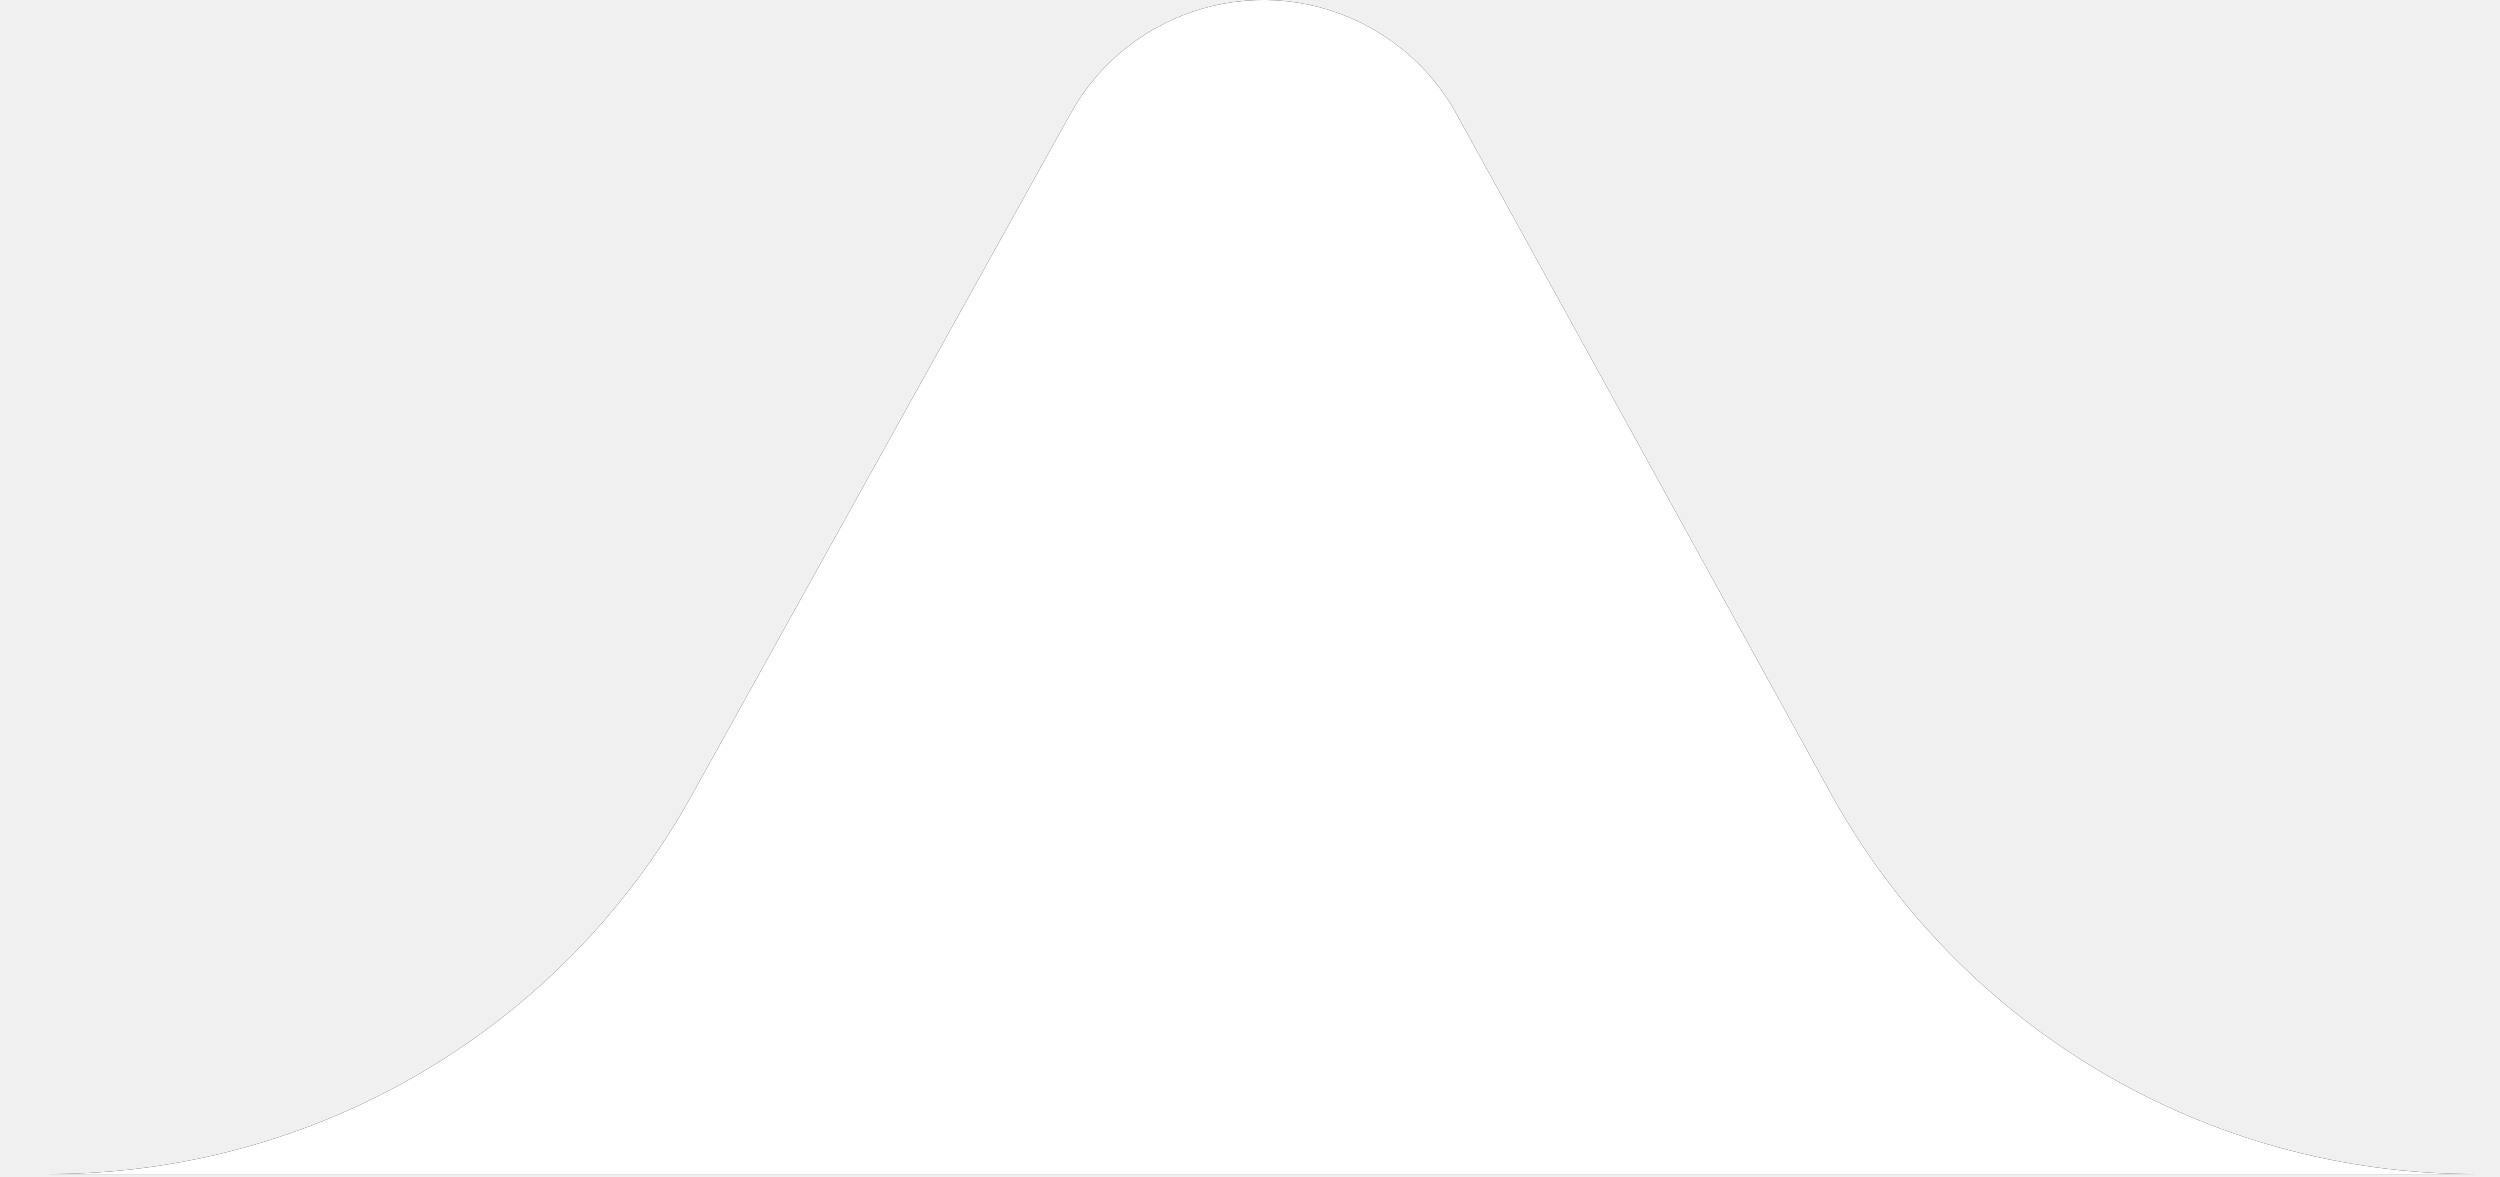
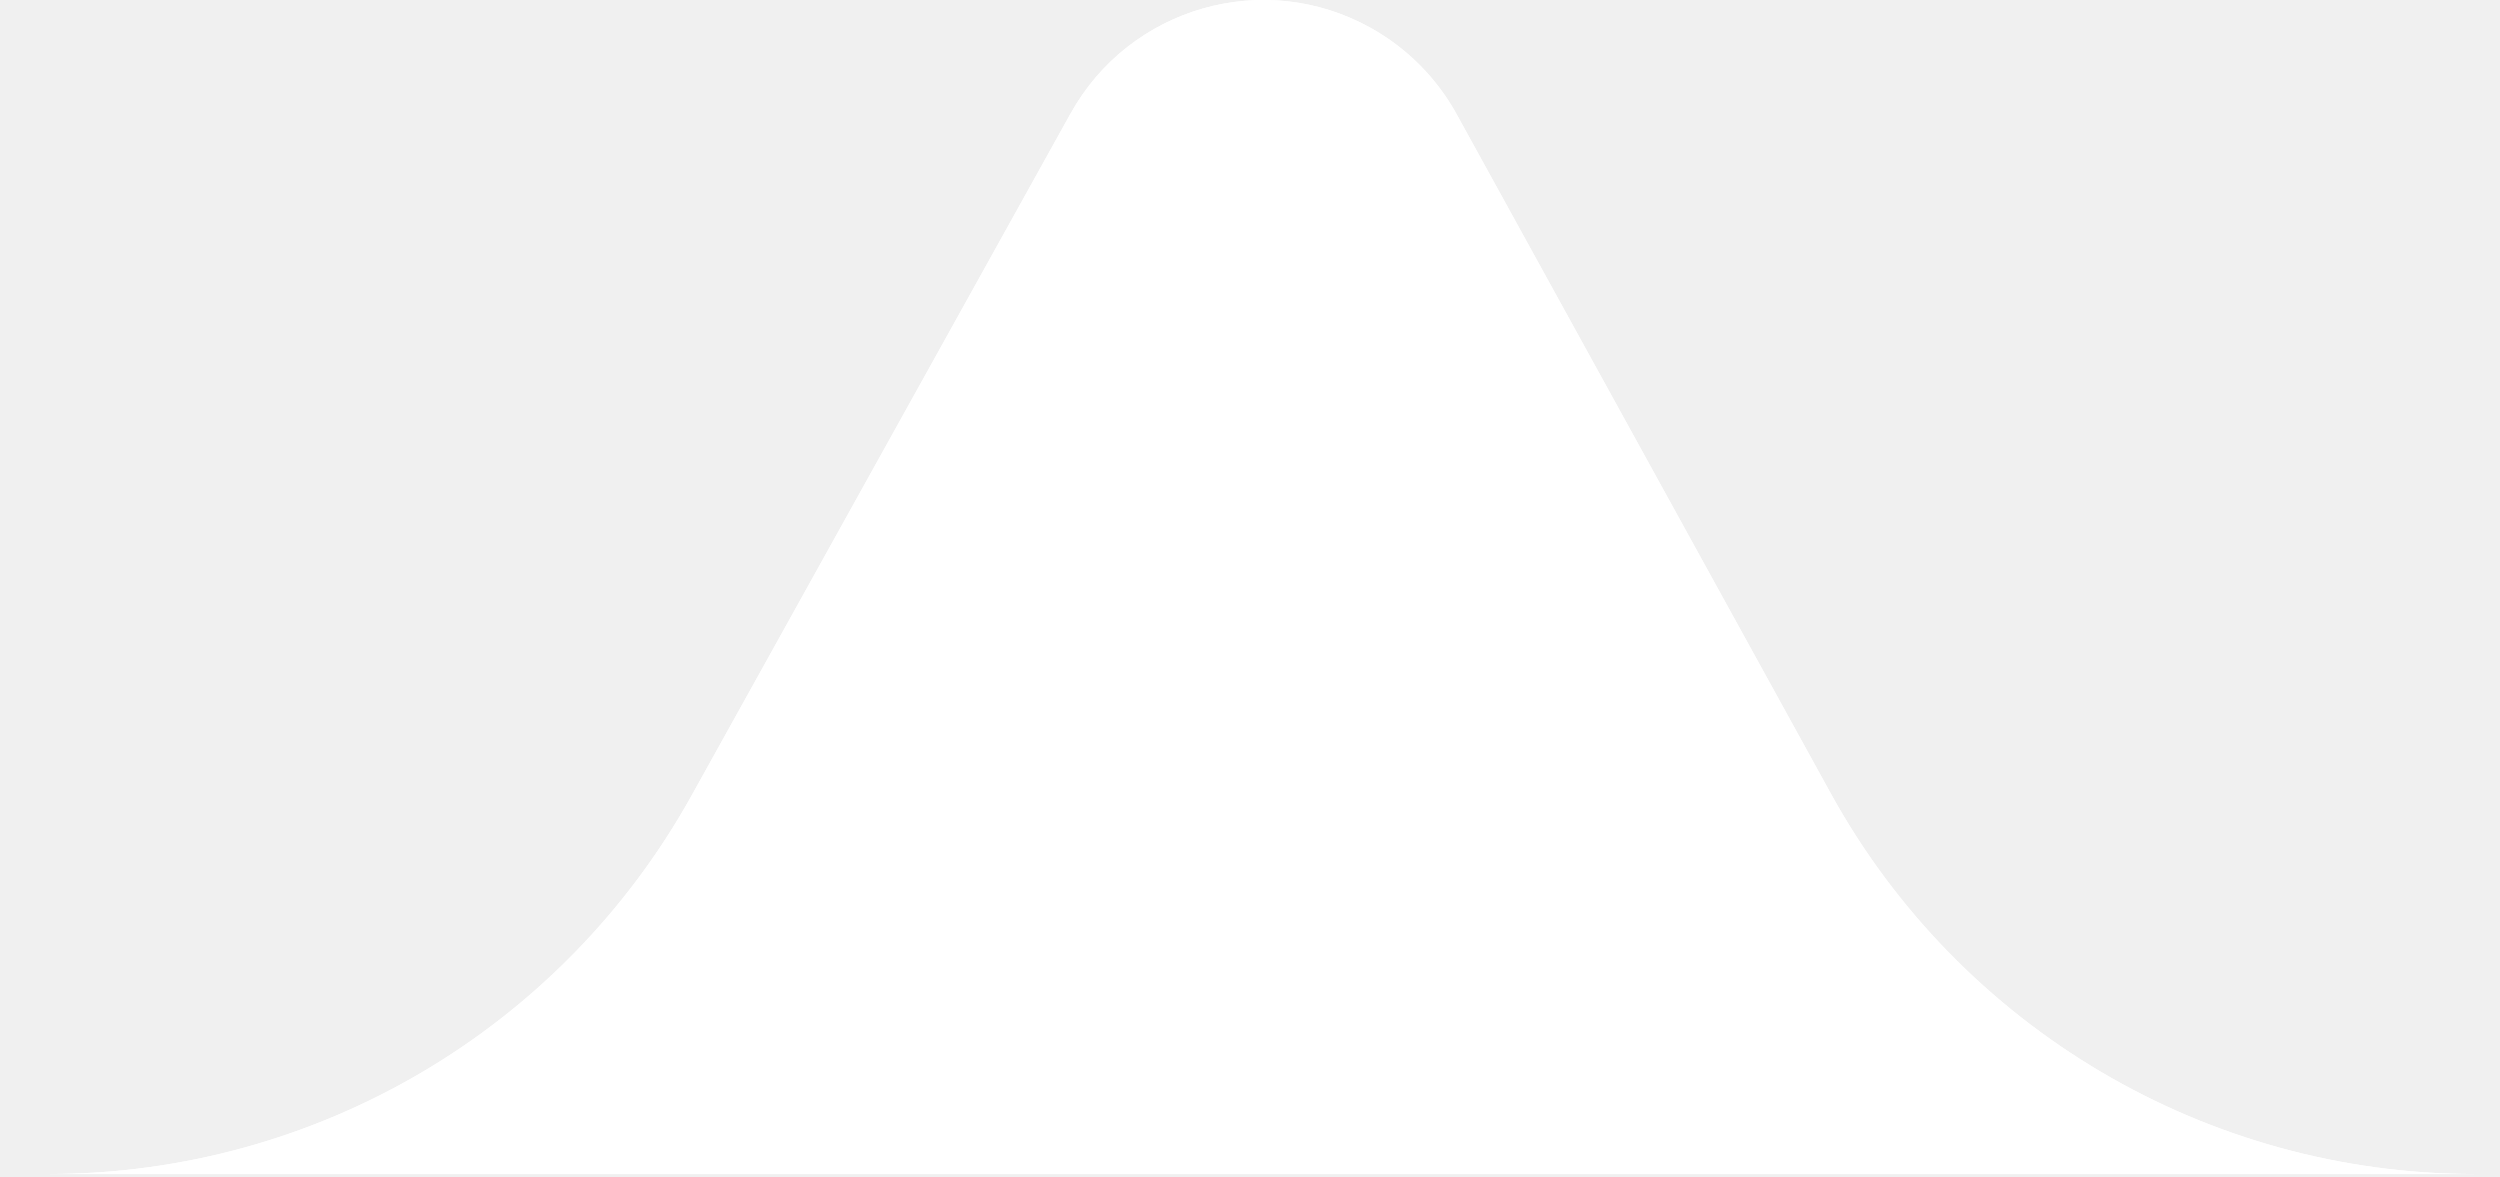
<svg xmlns="http://www.w3.org/2000/svg" width="34px" height="16px" viewBox="0 0 34 16" version="1.1">
  <g id="Page-1" stroke="none" stroke-width="1" fill="none" fill-rule="evenodd">
    <g id="Artboard" transform="translate(-157, -56)">
      <g id="Rectangle-Copy@2x-(1)" transform="translate(157, 56)">
-         <g id="path-1-link" fill="#000000" fill-rule="nonzero">
+         <g id="path-1-link" fill="#ffffff" fill-rule="nonzero">
          <path d="M9.404,10.823 L14.56,1.544 C15.365,0.095 17.191,-0.427 18.639,0.378 C19.132,0.652 19.538,1.059 19.81,1.553 L24.899,10.792 C26.658,13.984 30.014,15.967 33.658,15.967 L0.663,15.967 C4.294,15.967 7.64,13.998 9.404,10.823 Z" id="path-1" />
        </g>
        <g id="path-1-link" fill="#FFFFFF">
          <path d="M9.404,10.823 L14.56,1.544 C15.365,0.095 17.191,-0.427 18.639,0.378 C19.132,0.652 19.538,1.059 19.81,1.553 L24.899,10.792 C26.658,13.984 30.014,15.967 33.658,15.967 L0.663,15.967 C4.294,15.967 7.64,13.998 9.404,10.823 Z" id="path-1" />
        </g>
      </g>
    </g>
  </g>
</svg>
